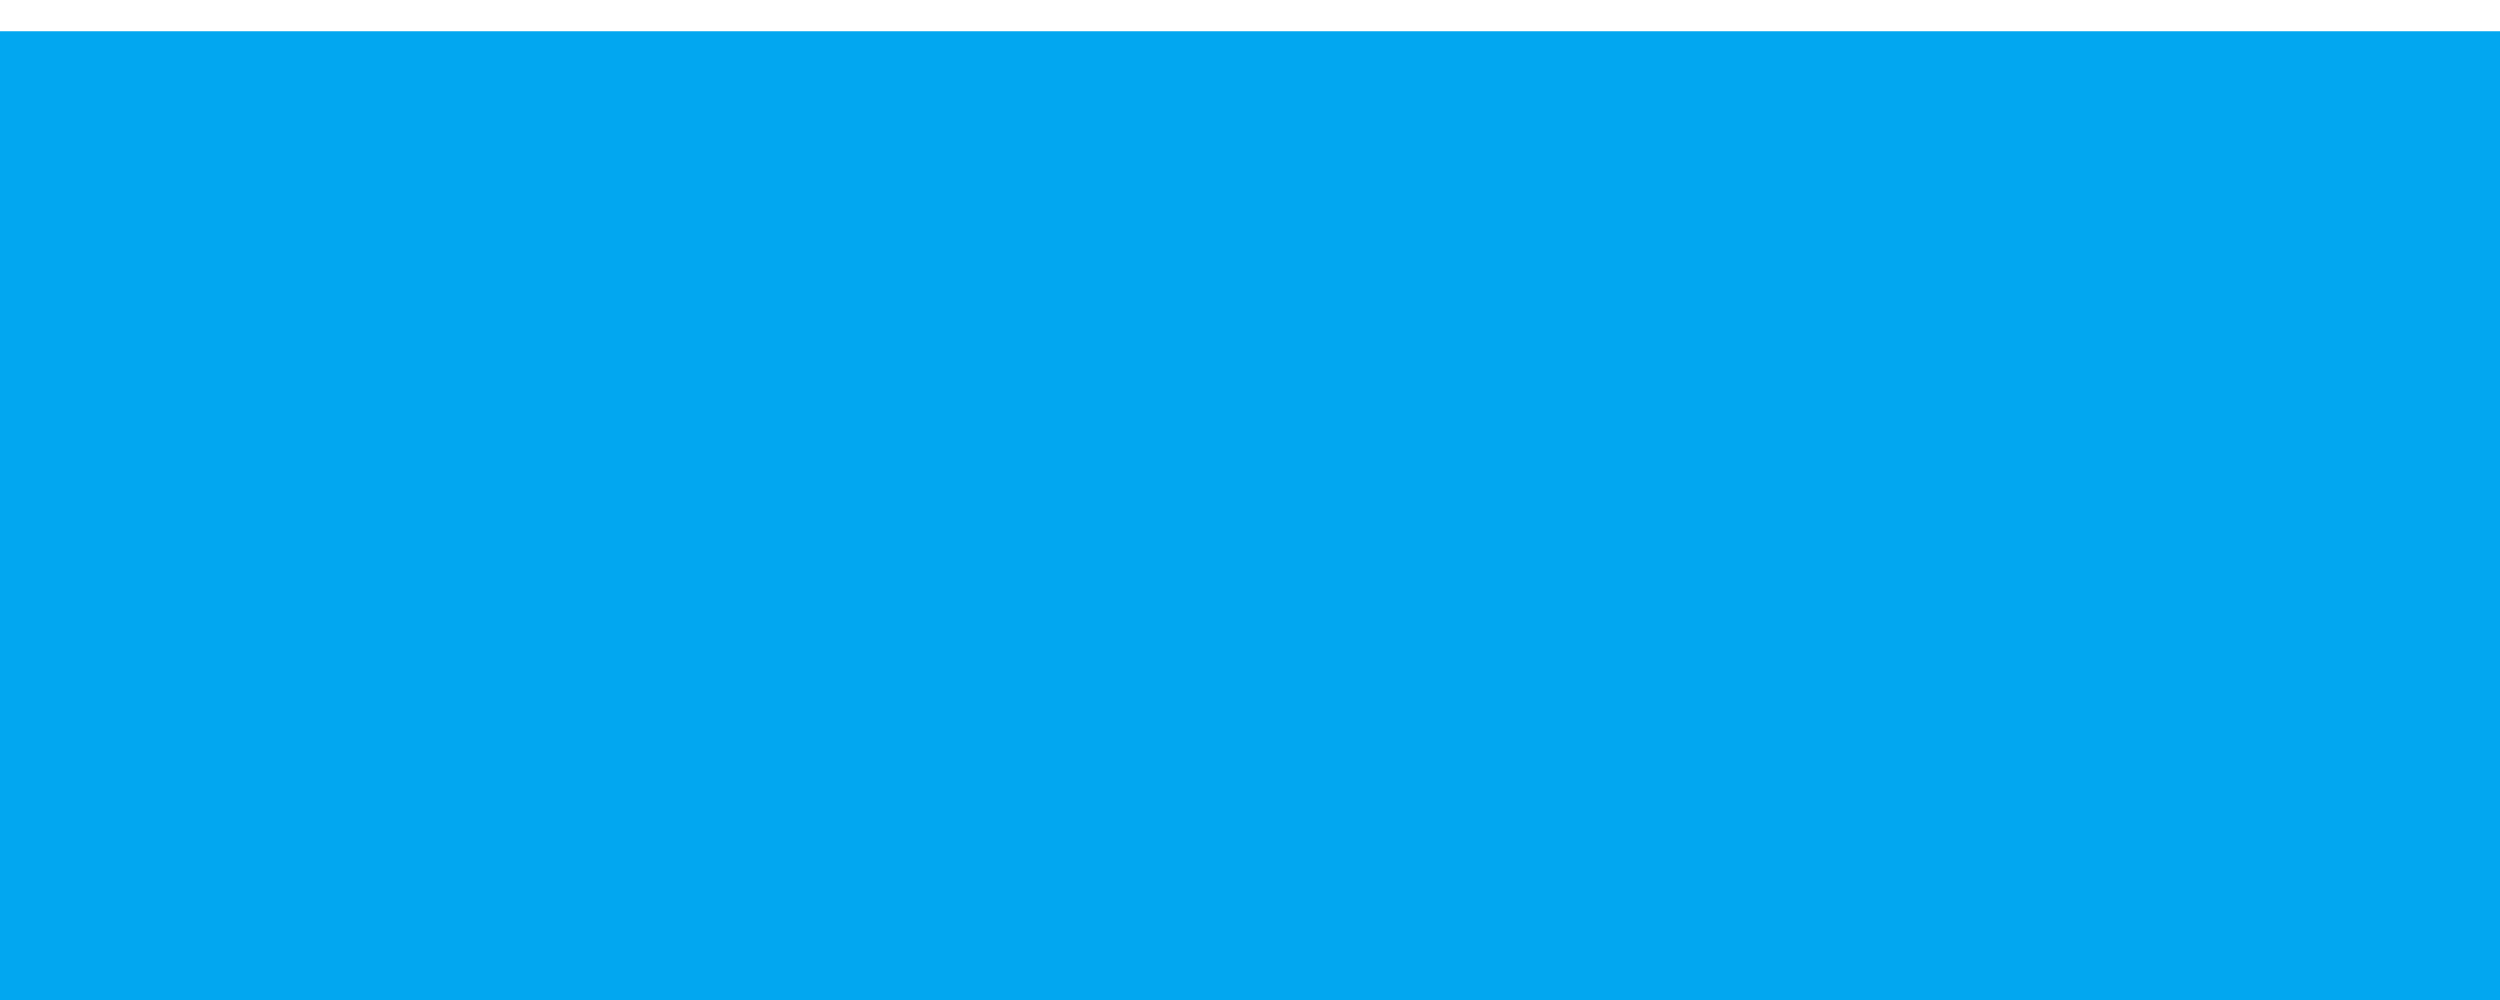
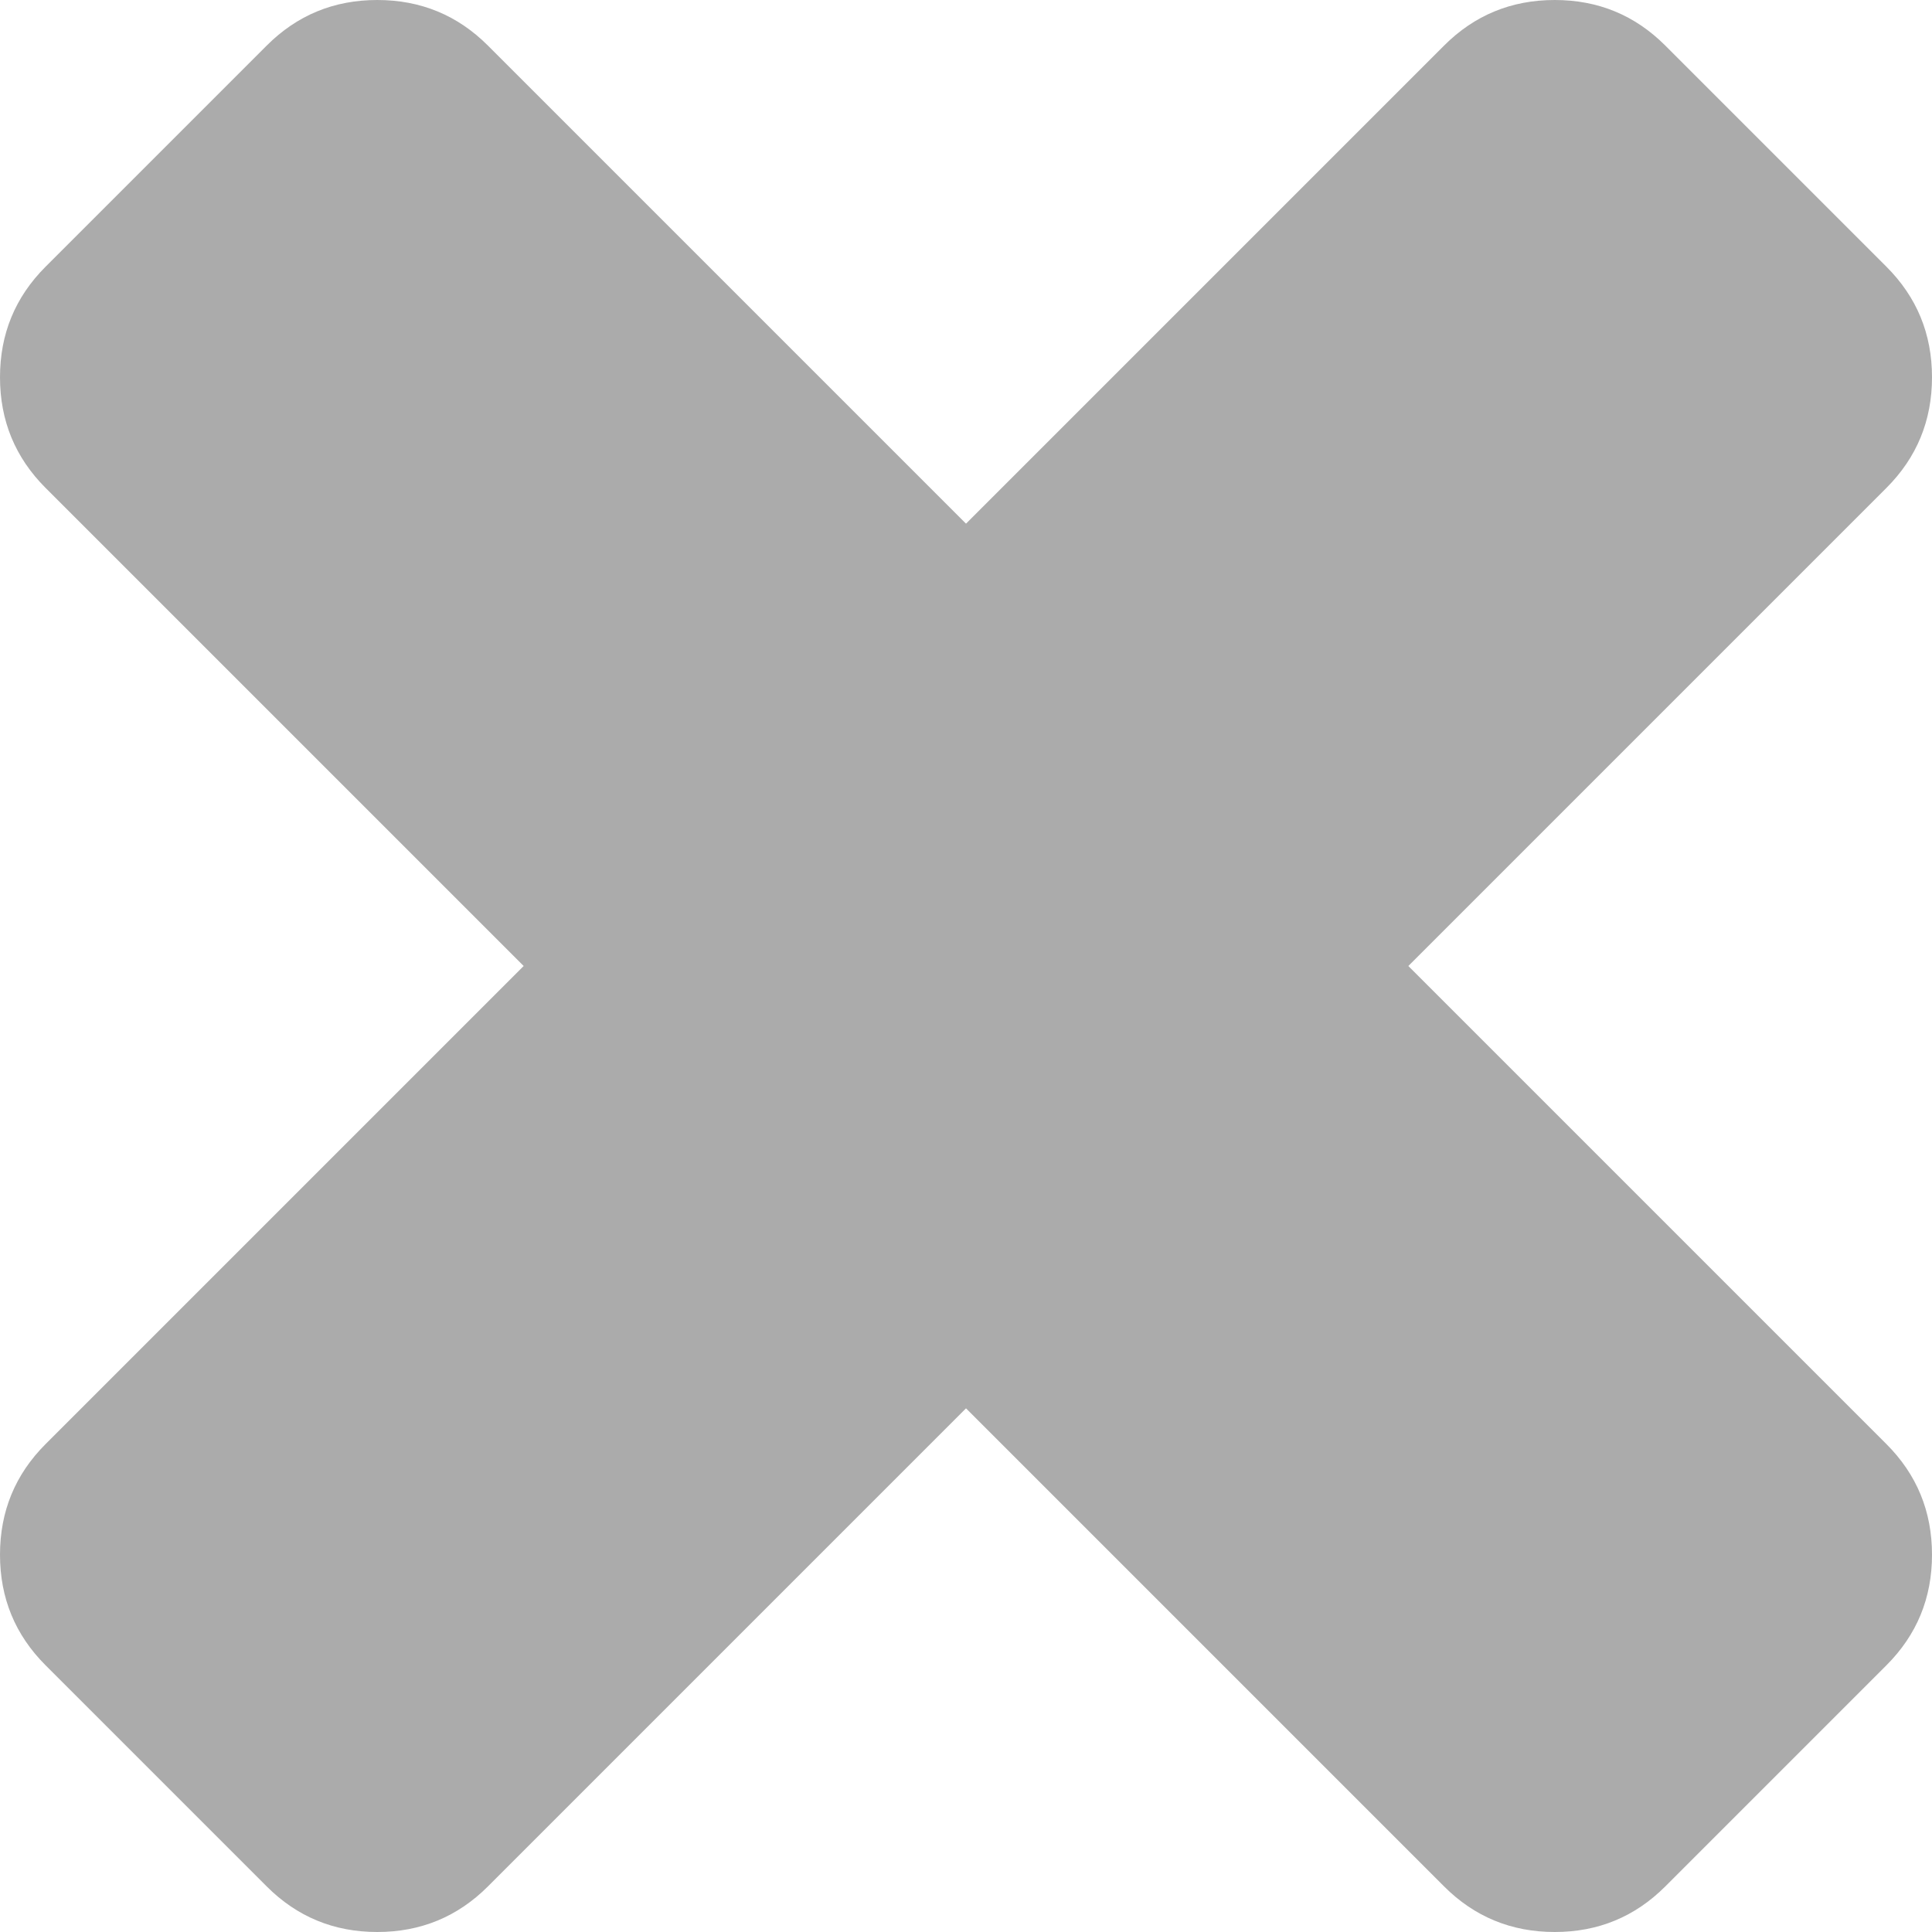
- <svg xmlns="http://www.w3.org/2000/svg" version="1.1" width="80px" height="32px">
-   <g transform="matrix(1 0 0 1 -131 -37 )">
-     <path d="M 131 38  L 211 38  L 211 69  L 131 69  L 131 38  Z " fill-rule="nonzero" fill="#02a7f0" stroke="none" />
+ <svg xmlns="http://www.w3.org/2000/svg" version="1.1" width="22px" height="22px">
+   <g transform="matrix(1 0 0 1 -713 -16 )">
+     <path d="M 21.481 16.444  C 21.827 16.79  22 17.21  22 17.704  C 22 18.198  21.827 18.617  21.481 18.963  L 18.963 21.481  C 18.617 21.827  18.198 22  17.704 22  C 17.21 22  16.79 21.827  16.444 21.481  L 11 16.037  L 5.556 21.481  C 5.21 21.827  4.79 22  4.296 22  C 3.802 22  3.383 21.827  3.037 21.481  L 0.519 18.963  C 0.173 18.617  0 18.198  0 17.704  C 0 17.21  0.173 16.79  0.519 16.444  L 5.963 11  L 0.519 5.556  C 0.173 5.21  0 4.79  0 4.296  C 0 3.802  0.173 3.383  0.519 3.037  L 3.037 0.519  C 3.383 0.173  3.802 0  4.296 0  C 4.79 0  5.21 0.173  5.556 0.519  L 11 5.963  L 16.444 0.519  C 16.79 0.173  17.21 0  17.704 0  C 18.198 0  18.617 0.173  18.963 0.519  L 21.481 3.037  C 21.827 3.383  22 3.802  22 4.296  C 22 4.79  21.827 5.21  21.481 5.556  L 16.037 11  L 21.481 16.444  Z " fill-rule="nonzero" fill="#000000" stroke="none" fill-opacity="0.329" transform="matrix(1 0 0 1 713 16 )" />
  </g>
</svg>
